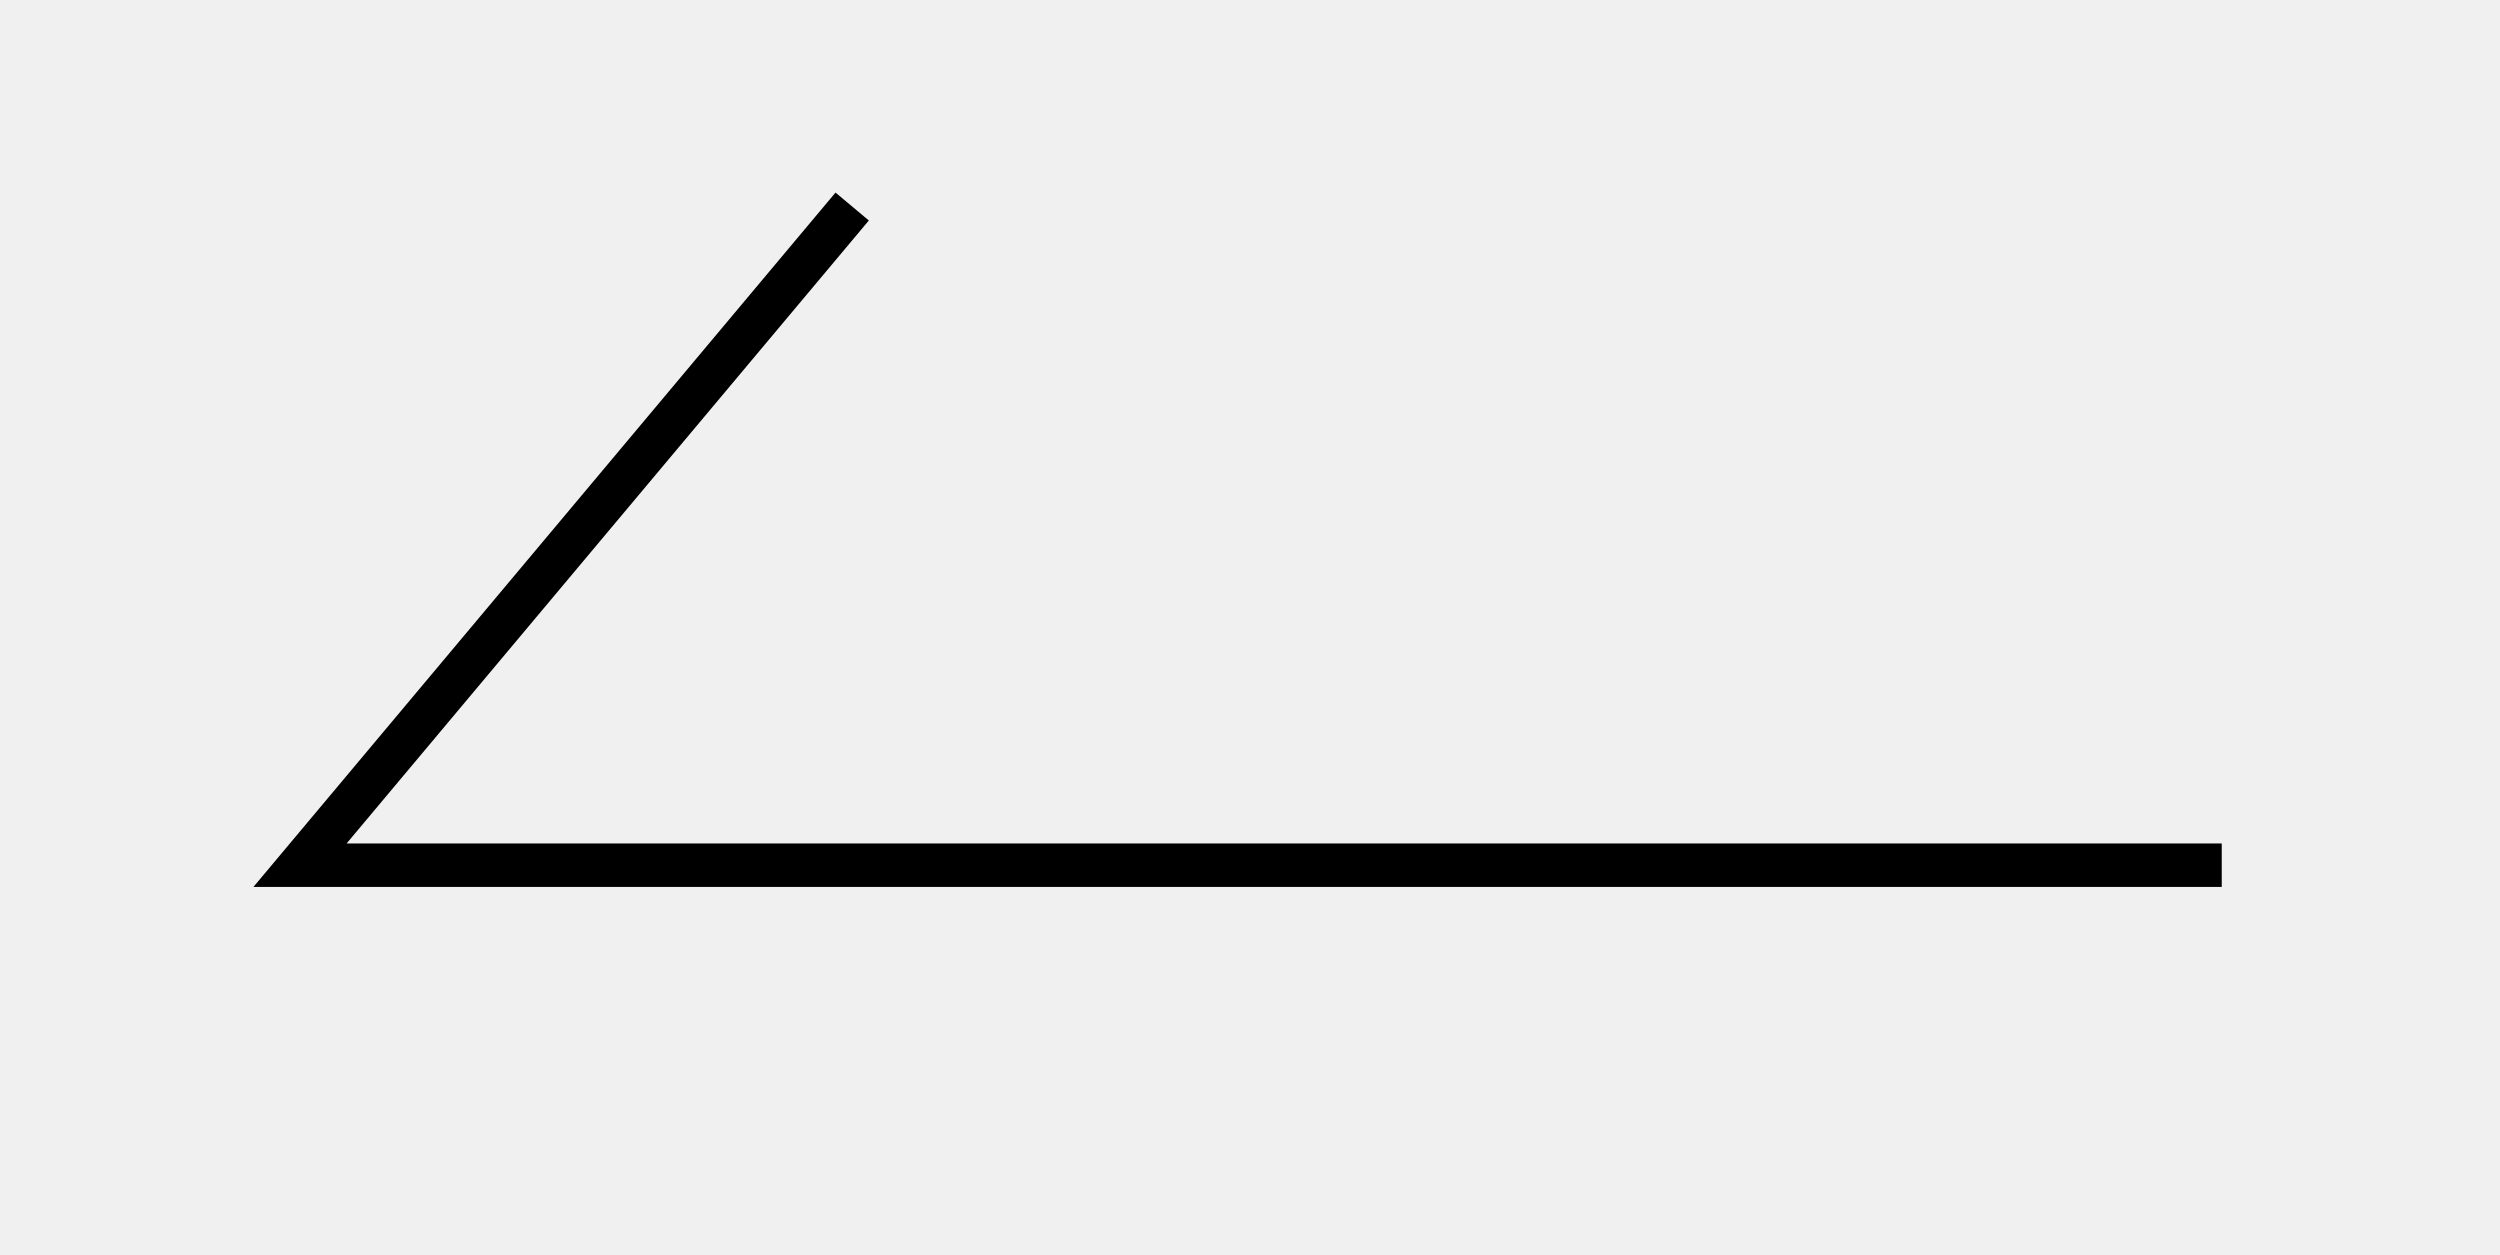
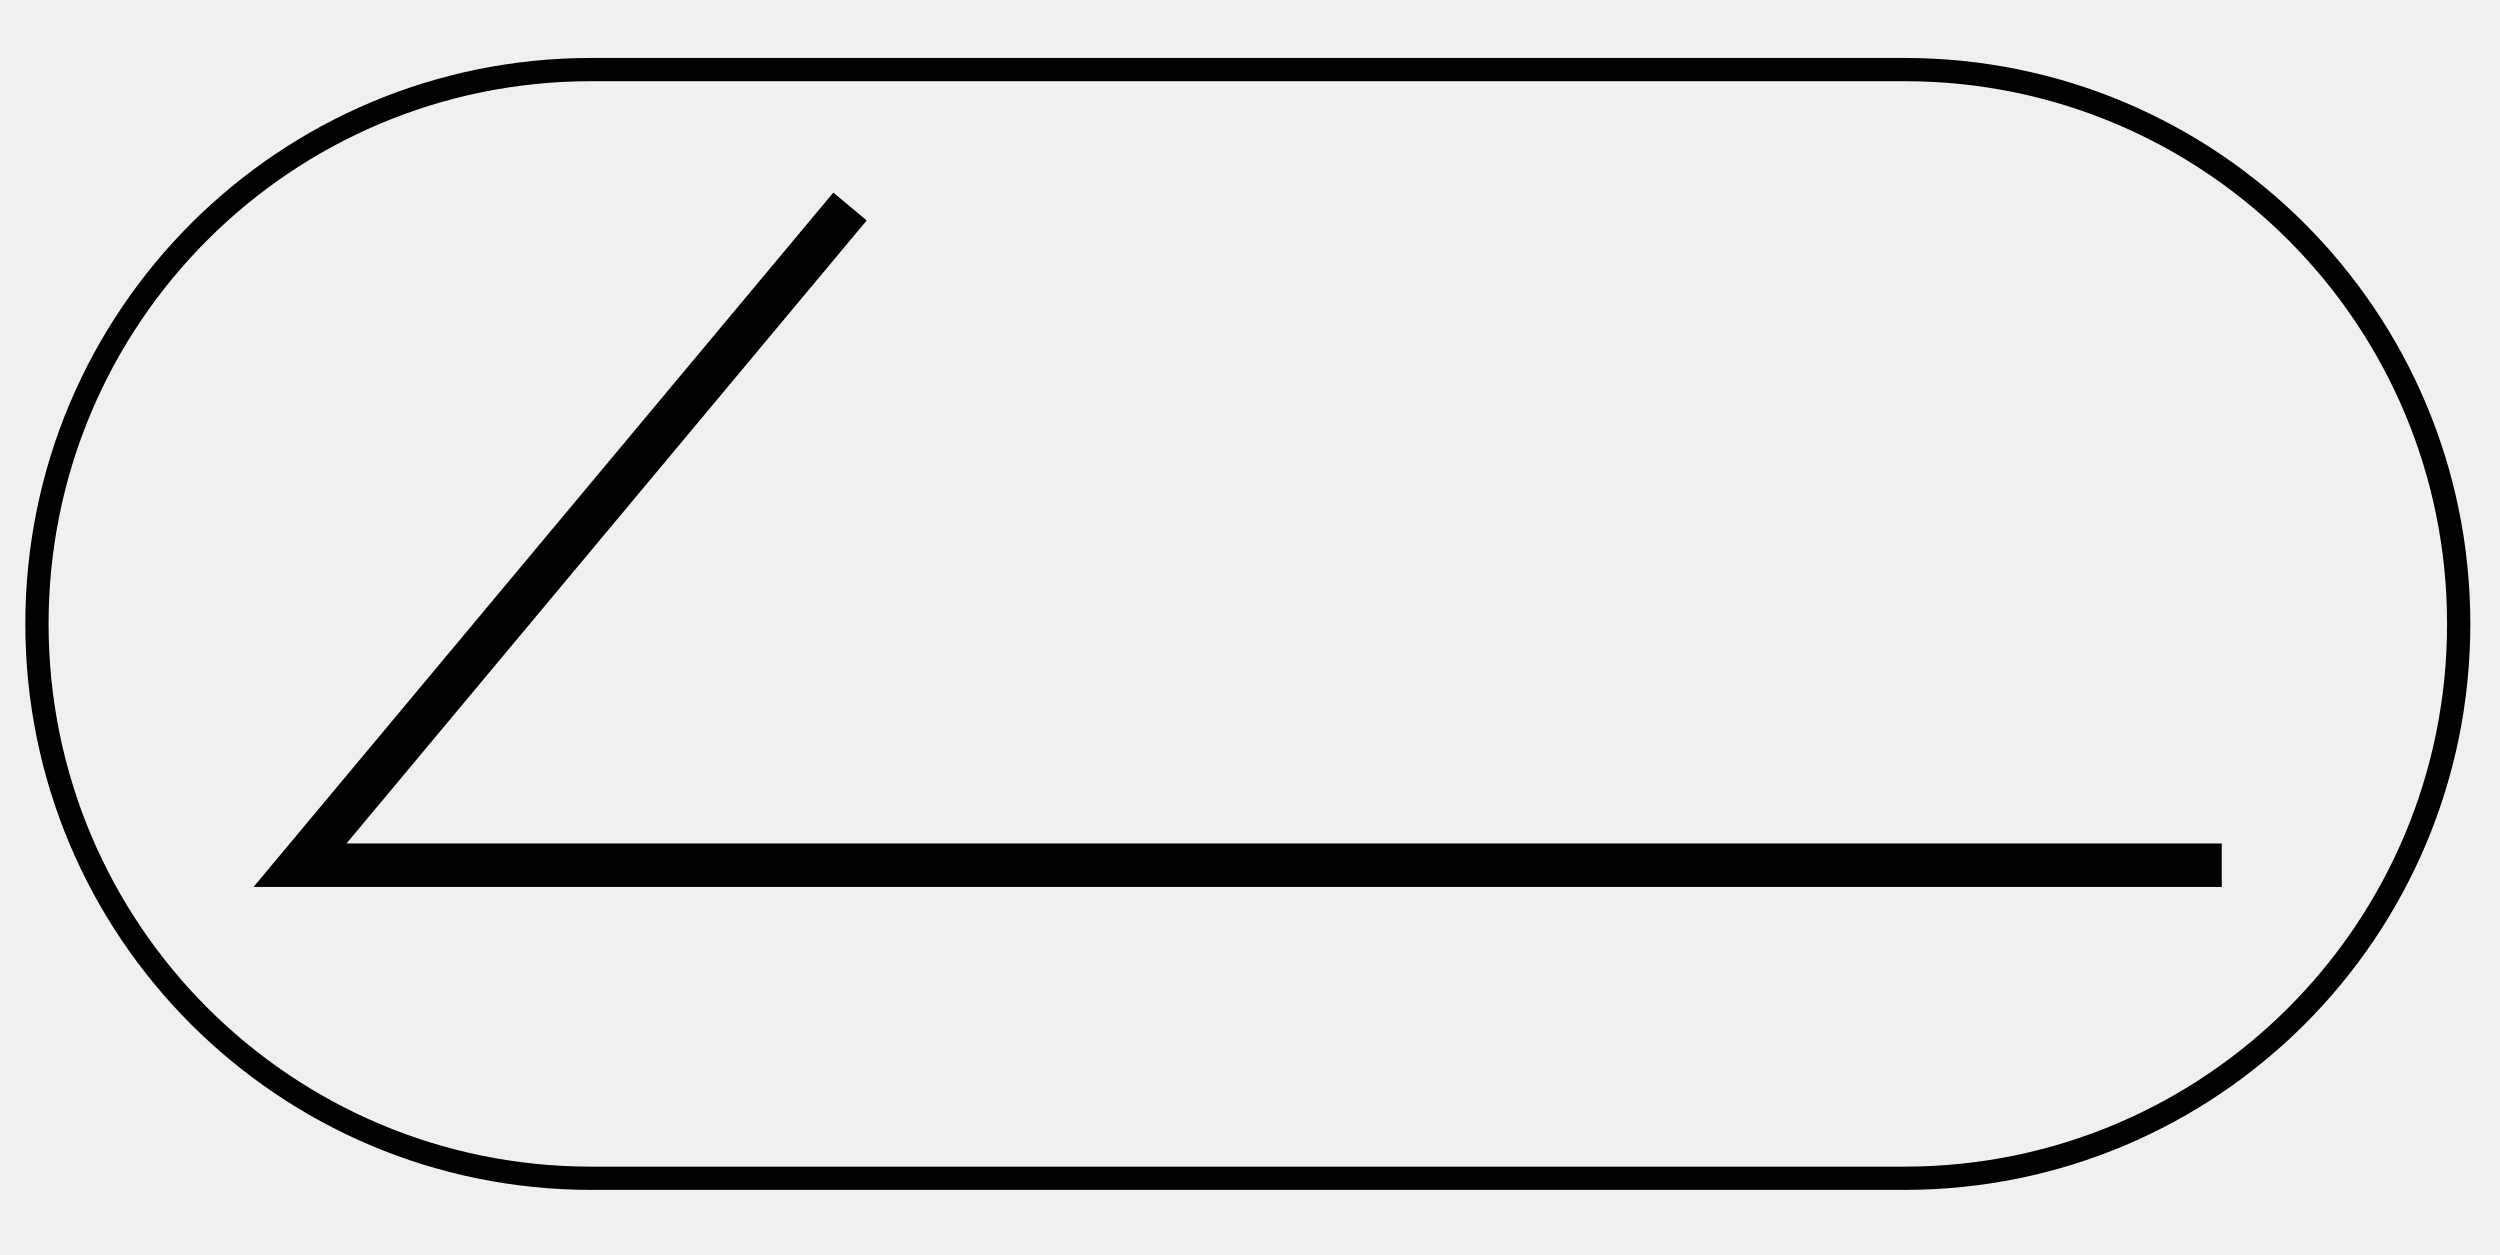
<svg xmlns="http://www.w3.org/2000/svg" version="1.1" id="圖層_1" x="0px" y="0px" viewBox="0 0 115 57.7" style="enable-background:new 0 0 115 57.7;" xml:space="preserve">
  <style type="text/css">
- 	.st0{fill:#EADAC5;}
- 	.st1{fill:#3358A2;}
- 	.st2{fill:#D5D5D5;}
- 	.st3{fill:#DBAC7F;stroke:#040000;stroke-linecap:round;stroke-linejoin:round;stroke-miterlimit:10;}
- 	.st4{fill:#DBAC7F;}
- 	.st5{fill:#040000;}
- 	.st6{fill:none;stroke:#040000;stroke-linecap:round;stroke-linejoin:round;stroke-miterlimit:10;}
- 	.st7{fill:#A87979;}
- 	.st8{fill:#A87979;stroke:#040000;stroke-miterlimit:10;}
- 	.st9{fill:#D2DBE0;stroke:#040000;stroke-miterlimit:10;}
- 	.st10{fill:#61473A;stroke:#040000;stroke-miterlimit:10;}
- 	.st11{fill:#22767F;}
- 	.st12{fill:#FFFFFF;}
- 	.st13{fill:#DBA777;stroke:#000000;stroke-width:0.864;stroke-miterlimit:10;}
- 	.st14{fill:#B98352;stroke:#000000;stroke-width:0.864;stroke-miterlimit:10;}
- 	.st15{fill:none;stroke:#000000;stroke-width:0.789;stroke-miterlimit:10;}
- 	.st16{fill:#313535;stroke:#040000;stroke-linecap:round;stroke-linejoin:round;stroke-miterlimit:10;}
- 	.st17{fill:#FFFFFF;stroke:#FFFFFF;stroke-width:0.839;stroke-miterlimit:10;}
- 	.st18{fill:#FFA486;}
- 	.st19{fill:#FFA486;stroke:#000000;stroke-miterlimit:10;}
- 	.st20{fill:#F7EBEB;stroke:#000000;stroke-miterlimit:10;}
- 	.st21{fill:#36303A;}
- 	.st22{fill:#6A433E;stroke:#000000;stroke-miterlimit:10;}
- 	.st23{fill:#FFA99B;stroke:#000000;stroke-miterlimit:10;}
- 	.st24{fill:#6A433E;}
- 	.st25{fill:#FFFFFF;stroke:#000000;stroke-linecap:round;stroke-linejoin:round;stroke-miterlimit:10;}
- 	.st26{fill:#F4EB73;stroke:#000000;stroke-miterlimit:10;}
- 	.st27{fill:#FFA99B;stroke:#000000;stroke-linecap:round;stroke-linejoin:round;stroke-miterlimit:10;}
- 	.st28{fill:#D96252;}
- 	.st29{fill:#D96252;stroke:#000000;stroke-miterlimit:10;}
- 	.st30{fill:#FFA486;stroke:#000000;stroke-width:1.077;stroke-linecap:round;stroke-linejoin:round;stroke-miterlimit:10;}
- 	.st31{fill:#EFD2AA;}
- 	.st32{fill:#36303A;stroke:#000000;stroke-miterlimit:10;}
- 	.st33{fill:#86524D;stroke:#000000;stroke-miterlimit:10;}
- 	.st34{fill:#86524D;}
- 	.st35{fill:#6F5E68;stroke:#000000;stroke-miterlimit:10;}
- 	.st36{fill:#E9E9E9;stroke:#000000;stroke-width:1.055;stroke-miterlimit:10;}
- 	.st37{fill:#537A95;stroke:#000000;stroke-width:1.055;stroke-miterlimit:10;}
- 	.st38{fill:none;stroke:#000000;stroke-linecap:round;stroke-linejoin:round;stroke-miterlimit:10;}
- 	.st39{stroke:#000000;stroke-width:0.801;stroke-miterlimit:10;}
- 	.st40{fill:#1A1817;stroke:#000000;stroke-width:0.801;stroke-miterlimit:10;}
- 	.st41{fill:#FFC856;stroke:#000000;stroke-width:0.801;stroke-miterlimit:10;}
- 	.st42{fill:#FAFBF7;stroke:#000000;stroke-width:0.801;stroke-miterlimit:10;}
- 	.st43{fill:#928985;stroke:#000000;stroke-width:0.801;stroke-miterlimit:10;}
- 	.st44{fill:#0D0D0D;stroke:#000000;stroke-width:0.801;stroke-miterlimit:10;}
- 	.st45{fill:#515151;}
- 	.st46{fill:#9B3635;}
- 	.st47{fill:#DCB2CD;}
- 	.st48{fill:#FFFFFF;stroke:#040000;stroke-linecap:round;stroke-linejoin:round;stroke-miterlimit:10;}
- 	.st49{fill:#75A1A4;stroke:#040000;stroke-miterlimit:10;}
- 	.st50{fill:#2F6A6E;stroke:#040000;stroke-miterlimit:10;}
- 	.st51{fill:#D0B3C7;stroke:#040000;stroke-miterlimit:10;}
- 	.st52{fill:#AF959A;stroke:#040000;stroke-miterlimit:10;}
- 	.st53{fill:#FFFFFF;stroke:#040000;stroke-width:0.972;stroke-linecap:round;stroke-linejoin:round;stroke-miterlimit:10;}
- 	.st54{fill:#5C866F;stroke:#040000;stroke-width:0.75;stroke-miterlimit:10;}
- 	.st55{fill:#97B4A4;stroke:#040000;stroke-width:0.75;stroke-miterlimit:10;}
- 	.st56{fill:#789D87;stroke:#040000;stroke-width:0.75;stroke-miterlimit:10;}
- 	.st57{stroke:#000000;stroke-width:30;stroke-linecap:round;stroke-linejoin:round;stroke-miterlimit:10;}
- 	.st58{fill:none;stroke:#000000;stroke-width:30;stroke-linecap:round;stroke-linejoin:round;stroke-miterlimit:10;}
- 	.st59{fill:#F8D6BC;stroke:#040000;stroke-miterlimit:10;}
- 	.st60{fill:#E6B282;stroke:#040000;stroke-miterlimit:10;}
- 	.st61{fill:#FFE5CF;stroke:#040000;stroke-width:0.725;stroke-miterlimit:10;}
- 	.st62{fill:#938862;stroke:#040000;stroke-width:0.725;stroke-miterlimit:10;}
- 	.st63{fill:#98B3C8;stroke:#040000;stroke-width:0.725;stroke-miterlimit:10;}
- 	.st64{fill:#FFFFFF;stroke:#040000;stroke-width:0.725;stroke-miterlimit:10;}
- 	.st65{fill:#F7EEE9;stroke:#040000;stroke-width:0.725;stroke-miterlimit:10;}
- 	.st66{fill:#FC8A89;stroke:#040000;stroke-width:0.725;stroke-miterlimit:10;}
- 	.st67{fill:#FFBB57;stroke:#040000;stroke-width:0.725;stroke-miterlimit:10;}
- 	.st68{fill:#E7AD56;stroke:#040000;stroke-width:0.725;stroke-miterlimit:10;}
- 	.st69{fill:#E6B282;stroke:#040000;stroke-width:0.725;stroke-miterlimit:10;}
- 	.st70{fill:#F4DDBE;stroke:#040000;stroke-width:0.75;stroke-miterlimit:10;}
- 	.st71{fill:#FFA99B;stroke:#040000;stroke-width:0.75;stroke-miterlimit:10;}
- 	.st72{fill:#36303A;stroke:#040000;stroke-width:0.75;stroke-miterlimit:10;}
- 	.st73{fill:#554E59;}
- 	.st74{opacity:0.54;fill:#F7EBEB;}
- 	.st75{fill:#6A433E;stroke:#040000;stroke-width:0.75;stroke-miterlimit:10;}
- 	.st76{fill:#FFA99B;stroke:#040000;stroke-width:0.75;stroke-linecap:round;stroke-linejoin:round;stroke-miterlimit:10;}
- 	.st77{fill:#020202;}
- 	.st78{fill:#DB9A7D;stroke:#040000;stroke-width:0.75;stroke-miterlimit:10;}
- 	.st79{fill:#6F5E68;stroke:#040000;stroke-width:0.75;stroke-miterlimit:10;}
- 	.st80{fill:#FFA99B;}
- 	.st81{fill:#DD6A5B;stroke:#040000;stroke-width:0.5;stroke-miterlimit:10;}
- 	.st82{fill:#EFD2AA;stroke:#040000;stroke-width:0.5;stroke-miterlimit:10;}
- 	.st83{fill:#FFFFFF;stroke:#040000;stroke-width:0.5;stroke-miterlimit:10;}
- 	.st84{fill:#E2C295;stroke:#040000;stroke-width:0.5;stroke-miterlimit:10;}
- 	.st85{fill:#F7EBEB;stroke:#040000;stroke-width:0.5;stroke-miterlimit:10;}
- 	.st86{fill:#6F5E68;stroke:#040000;stroke-width:0.75;stroke-linecap:round;stroke-linejoin:round;stroke-miterlimit:10;}
- 	.st87{fill:#DB9A7D;}
- 	.st88{fill:#DD6A5B;stroke:#040000;stroke-width:0.75;stroke-miterlimit:10;}
- 	.st89{fill:#FFFFFF;stroke:#040000;stroke-width:0.75;stroke-miterlimit:10;}
- 	.st90{fill:#7B94B9;stroke:#040000;stroke-width:0.75;stroke-miterlimit:10;}
- 	.st91{fill:#6F5E61;stroke:#000000;stroke-width:1.152;stroke-miterlimit:10;}
- 	.st92{fill:#DFCEC6;stroke:#000000;stroke-width:1.152;stroke-miterlimit:10;}
- 	.st93{fill:#36303A;stroke:#000000;stroke-width:1.152;stroke-miterlimit:10;}
- 	.st94{fill:#36303A;stroke:#000000;stroke-width:1.335;stroke-miterlimit:10;}
- 	.st95{fill:#F7EFEB;stroke:#000000;stroke-width:1.335;stroke-miterlimit:10;}
- 	.st96{fill:#6F5E61;stroke:#000000;stroke-width:1.152;stroke-linecap:round;stroke-linejoin:round;stroke-miterlimit:10;}
- 	.st97{fill:#36303A;stroke:#000000;stroke-width:1.152;stroke-linecap:round;stroke-linejoin:round;stroke-miterlimit:10;}
- 	.st98{fill:#D0D0D0;stroke:#000000;stroke-width:1.152;stroke-linecap:round;stroke-linejoin:round;stroke-miterlimit:10;}
- 	.st99{fill:#905851;stroke:#000000;stroke-width:1.152;stroke-miterlimit:10;}
- 	.st100{fill:#F4D1B4;stroke:#000000;stroke-width:1.152;stroke-miterlimit:10;}
- 	.st101{fill:#F7EFEB;}
- 	.st102{fill:#733832;stroke:#000000;stroke-width:1.152;stroke-miterlimit:10;}
- 	.st103{fill:#DBA777;stroke:#000000;stroke-width:1.152;stroke-miterlimit:10;}
- 	.st104{fill:#DBA777;}
- 	.st105{fill:#905851;}
- 	.st106{fill:#E7E7E7;stroke:#000000;stroke-linecap:round;stroke-linejoin:round;stroke-miterlimit:10;}
- 	.st107{fill:#954039;}
- 	.st108{fill:none;stroke:#000000;stroke-width:1.273;stroke-linecap:round;stroke-linejoin:round;stroke-miterlimit:10;}
- 	.st109{fill:#954039;stroke:#000000;stroke-miterlimit:10;}
- 	.st110{fill:#905851;stroke:#000000;stroke-width:1.152;stroke-linecap:round;stroke-linejoin:round;stroke-miterlimit:10;}
- 	.st111{fill:#ACABA9;stroke:#000000;stroke-miterlimit:10;}
- 	.st112{fill:#020202;stroke:#000000;stroke-miterlimit:10;}
- 	.st113{clip-path:url(#SVGID_2_);}
- 	.st114{fill:#FFFFFF;stroke:#040000;stroke-width:1.105;stroke-miterlimit:10;}
- 	.st115{fill:#FFFFFF;stroke:#040000;stroke-width:1.105;stroke-linecap:round;stroke-linejoin:round;stroke-miterlimit:10;}
- 	.st116{fill:#F3F3F3;stroke:#040000;stroke-width:1.105;stroke-linecap:round;stroke-linejoin:round;stroke-miterlimit:10;}
- 	.st117{fill:#C5C5C5;stroke:#040000;stroke-width:1.105;stroke-linecap:round;stroke-linejoin:round;stroke-miterlimit:10;}
- 	.st118{clip-path:url(#SVGID_4_);}
- 	.st119{fill:#D7B579;stroke:#040000;stroke-width:1.105;stroke-linecap:round;stroke-linejoin:round;stroke-miterlimit:10;}
- 	.st120{fill:#131414;stroke:#040000;stroke-width:1.105;stroke-linecap:round;stroke-linejoin:round;stroke-miterlimit:10;}
- 	.st121{fill:#3B3F3F;stroke:#040000;stroke-width:1.105;stroke-linecap:round;stroke-linejoin:round;stroke-miterlimit:10;}
- 	.st122{fill:#D7B579;stroke:#040000;stroke-width:1.105;stroke-miterlimit:10;}
- 	.st123{fill:#EAEAEA;}
- 	.st124{opacity:0.5;fill:#FFFFFF;}
- 	.st125{fill:#966E6E;stroke:#040000;stroke-miterlimit:10;}
- 	.st126{fill:#2B1D1D;}
- 	.st127{fill:#522E2E;}
- 	.st128{clip-path:url(#SVGID_8_);}
- 	.st129{fill:#FFFFFF;stroke:#000000;stroke-miterlimit:10;}
- 	.st130{fill:#22767F;stroke:#000000;stroke-width:0.856;stroke-miterlimit:10;}
- 	.st131{fill:none;stroke:#000000;stroke-width:0.856;stroke-miterlimit:10;}
- 	.st132{fill:#F7F0F0;stroke:#000000;stroke-miterlimit:10;}
- 	.st133{fill:#666666;stroke:#666666;stroke-miterlimit:10;}
- 	.st134{fill:#DD6A5B;stroke:#000000;stroke-linecap:round;stroke-linejoin:round;stroke-miterlimit:10;}
- 	.st135{fill:#98B3C8;stroke:#000000;stroke-linecap:round;stroke-linejoin:round;stroke-miterlimit:10;}
- 	.st136{fill:#75A2A5;stroke:#000000;stroke-width:1.082;stroke-miterlimit:10;}
- 	.st137{fill:#2F6A6E;stroke:#000000;stroke-width:1.082;stroke-miterlimit:10;}
- 	.st138{fill:#382732;stroke:#000000;stroke-width:1.082;stroke-miterlimit:10;}
- 	.st139{fill:#FFFFFF;stroke:#000000;stroke-width:1.082;stroke-miterlimit:10;}
- 	.st140{clip-path:url(#SVGID_12_);}
- 	.st141{fill:#EFDBBF;stroke:#000000;stroke-miterlimit:10;}
- 	.st142{fill:#98B3C8;stroke:#000000;stroke-miterlimit:10;}
- 	.st143{fill:#F7F0F0;stroke:#000000;stroke-width:1.676;stroke-miterlimit:10;}
- 	.st144{fill:none;stroke:#000000;stroke-width:2;stroke-miterlimit:10;}
- 	.st145{fill:#FFFFFF;stroke:#000000;stroke-width:2;stroke-linecap:round;stroke-linejoin:round;stroke-miterlimit:10;}
- 	.st146{opacity:0.5;fill:#479CA0;}
- 	.st147{clip-path:url(#SVGID_16_);}
- 	.st148{fill:#D5D5D5;stroke:#000000;stroke-width:0.856;stroke-miterlimit:10;}
- 	.st149{fill:#E5E5E5;stroke:#E5E5E5;stroke-miterlimit:10;}
- 	.st150{fill:#D7B579;stroke:#000000;stroke-linecap:round;stroke-linejoin:round;stroke-miterlimit:10;}
- 	.st151{clip-path:url(#SVGID_20_);}
- 	.st152{fill:#CE7C78;stroke:#000000;stroke-miterlimit:10;}
- 	.st153{fill:#D7B579;stroke:#000000;stroke-miterlimit:10;}
- 	.st154{fill:#D8D8D8;stroke:#000000;stroke-width:2.17;stroke-miterlimit:10;}
- 	.st155{fill:#0D0D0D;stroke:#000000;stroke-width:0.75;stroke-miterlimit:10;}
- 	.st156{fill:#FFC956;stroke:#000000;stroke-width:0.75;stroke-miterlimit:10;}
- 	.st157{fill:#FBFCF8;stroke:#000000;stroke-width:0.75;stroke-miterlimit:10;}
- 	.st158{fill:#1A1817;stroke:#000000;stroke-width:0.75;stroke-miterlimit:10;}
- 	.st159{fill:#938A86;stroke:#000000;stroke-width:0.75;stroke-miterlimit:10;}
- 	.st160{stroke:#000000;stroke-width:0.75;stroke-miterlimit:10;}
- 	.st161{fill:#938862;stroke:#040000;stroke-width:0.871;stroke-miterlimit:10;}
- 	.st162{fill:#736638;stroke:#040000;stroke-width:0.871;stroke-miterlimit:10;}
- 	.st163{fill:#97B4A4;stroke:#000000;stroke-linecap:round;stroke-linejoin:round;stroke-miterlimit:10;}
- 	.st164{fill:#789D87;stroke:#000000;stroke-linecap:round;stroke-linejoin:round;stroke-miterlimit:10;}
- 	.st165{fill:#905851;stroke:#000000;stroke-linecap:round;stroke-linejoin:round;stroke-miterlimit:10;}
- 	.st166{fill:#DFCEC6;stroke:#000000;stroke-linecap:round;stroke-linejoin:round;stroke-miterlimit:10;}
- 	.st167{fill:#B0969B;stroke:#000000;stroke-width:3;stroke-miterlimit:10;}
- 	.st168{fill:#6F5E61;stroke:#000000;stroke-width:1.365;stroke-miterlimit:10;}
- 	.st169{fill:#DFCEC6;stroke:#000000;stroke-width:1.365;stroke-miterlimit:10;}
- 	.st170{fill:#36303A;stroke:#000000;stroke-width:1.365;stroke-miterlimit:10;}
- 	.st171{fill:#36303A;stroke:#000000;stroke-linecap:round;stroke-linejoin:round;stroke-miterlimit:10;}
- 	.st172{fill:#F2E9EE;stroke:#000000;stroke-linecap:round;stroke-linejoin:round;stroke-miterlimit:10;}
- 	.st173{fill:#C1817E;stroke:#000000;stroke-width:0.615;stroke-miterlimit:10;}
- 	.st174{fill:#ACABA9;stroke:#000000;stroke-width:0.615;stroke-miterlimit:10;}
- 	.st175{fill:#020202;stroke:#000000;stroke-width:0.615;stroke-miterlimit:10;}
- 	.st176{fill:#61372B;}
- 	.st177{fill:#E5B891;stroke:#040000;stroke-miterlimit:10;}
- 	.st178{fill:#DFB69E;stroke:#040000;stroke-width:0.728;stroke-miterlimit:10;}
- 	.st179{fill:#A56656;stroke:#040000;stroke-width:0.962;stroke-miterlimit:10;}
- 	.st180{fill:#FFA486;stroke:#000000;stroke-width:0.909;stroke-miterlimit:10;}
- 	.st181{fill:#382732;stroke:#000000;stroke-width:0.789;stroke-miterlimit:10;}
- 	.st182{fill:#382732;}
- 	.st183{fill:#FF9975;}
- 	.st184{fill:#6F5E61;stroke:#000000;stroke-width:0.789;stroke-miterlimit:10;}
- 	.st185{fill:none;stroke:#040000;stroke-miterlimit:10;}
- 	.st186{fill:#313535;stroke:#040000;stroke-width:1.006;stroke-linecap:round;stroke-linejoin:round;stroke-miterlimit:10;}
- 	.st187{fill:#FFFFFF;stroke:#FFFFFF;stroke-width:0.845;stroke-miterlimit:10;}
- 	.st188{fill:#FFFFFF;stroke:#000000;stroke-width:0.789;stroke-miterlimit:10;}
- 	.st189{fill:#86524D;stroke:#000000;stroke-width:0.909;stroke-miterlimit:10;}
- 	.st190{fill:#FFFFFF;stroke:#000000;stroke-width:0.909;stroke-linecap:round;stroke-linejoin:round;stroke-miterlimit:10;}
- 	.st191{fill:#36303A;stroke:#000000;stroke-width:0.789;stroke-miterlimit:10;}
- 	.st192{fill:#6A433E;stroke:#000000;stroke-width:0.88;stroke-miterlimit:10;}
- 	.st193{fill:#FFA99B;stroke:#000000;stroke-width:0.88;stroke-miterlimit:10;}
- 	.st194{fill:#FFFFFF;stroke:#000000;stroke-width:0.88;stroke-linecap:round;stroke-linejoin:round;stroke-miterlimit:10;}
- 	.st195{fill:#FFA99B;stroke:#000000;stroke-width:0.88;stroke-linecap:round;stroke-linejoin:round;stroke-miterlimit:10;}
- 	.st196{fill:#E9E9E9;stroke:#000000;stroke-width:0.833;stroke-miterlimit:10;}
- 	.st197{fill:#537A95;stroke:#000000;stroke-width:0.833;stroke-miterlimit:10;}
- 	.st198{fill:#FF9975;stroke:#000000;stroke-width:0.789;stroke-miterlimit:10;}
- 	.st199{fill:#EFDBBF;stroke:#000000;stroke-width:0.789;stroke-miterlimit:10;}
- 	.st200{fill:#AF959A;stroke:#000000;stroke-linecap:round;stroke-linejoin:round;stroke-miterlimit:10;}
- 	.st201{fill:#AF959A;}
- 	.st202{fill:#FFA486;stroke:#000000;stroke-width:0.795;stroke-miterlimit:10;}
- 	.st203{fill:#382732;stroke:#000000;stroke-width:0.69;stroke-miterlimit:10;}
- 	.st204{fill:#6F5E61;stroke:#000000;stroke-width:0.69;stroke-miterlimit:10;}
- 	.st205{fill:none;stroke:#040000;stroke-width:0.874;stroke-miterlimit:10;}
- 	.st206{fill:#313535;stroke:#040000;stroke-width:1.091;stroke-linecap:round;stroke-linejoin:round;stroke-miterlimit:10;}
- 	.st207{fill:#FFFFFF;stroke:#FFFFFF;stroke-width:0.915;stroke-miterlimit:10;}
- 	.st208{fill:#FFFFFF;stroke:#000000;stroke-width:0.69;stroke-miterlimit:10;}
- 	.st209{fill:#86524D;stroke:#000000;stroke-width:0.795;stroke-miterlimit:10;}
- 	.st210{fill:#FFFFFF;stroke:#000000;stroke-width:0.795;stroke-linecap:round;stroke-linejoin:round;stroke-miterlimit:10;}
- 	.st211{fill:#36303A;stroke:#000000;stroke-width:0.69;stroke-miterlimit:10;}
- 	.st212{fill:#E9E9E9;stroke:#000000;stroke-width:1.099;stroke-miterlimit:10;}
- 	.st213{fill:#537A95;stroke:#000000;stroke-width:1.099;stroke-miterlimit:10;}
- 	.st214{fill:#FFA486;stroke:#000000;stroke-width:1.387;stroke-linecap:round;stroke-linejoin:round;stroke-miterlimit:10;}
- 	.st215{stroke:#000000;stroke-width:1.514;stroke-miterlimit:10;}
- 	.st216{fill:#1A1817;stroke:#000000;stroke-width:1.514;stroke-miterlimit:10;}
- 	.st217{fill:#FFC856;stroke:#000000;stroke-width:1.514;stroke-miterlimit:10;}
- 	.st218{fill:#FAFBF7;stroke:#000000;stroke-width:1.514;stroke-miterlimit:10;}
- 	.st219{fill:#928985;stroke:#000000;stroke-width:1.514;stroke-miterlimit:10;}
- 	.st220{fill:#0D0D0D;stroke:#000000;stroke-width:1.514;stroke-miterlimit:10;}
- 	.st221{fill:#36303A;stroke:#000000;stroke-width:2.296;stroke-miterlimit:10;}
- 	.st222{fill:#F7EFEB;stroke:#000000;stroke-width:2.296;stroke-miterlimit:10;}
- 	.st223{fill:#954039;stroke:#000000;stroke-width:1.72;stroke-miterlimit:10;}
- 	.st224{fill:#ACABA9;stroke:#000000;stroke-width:1.72;stroke-miterlimit:10;}
- 	.st225{fill:#020202;stroke:#000000;stroke-width:1.72;stroke-miterlimit:10;}
- 	.st226{fill:#905851;stroke:#000000;stroke-width:1.982;stroke-miterlimit:10;}
- 	.st227{fill:#F4D1B4;stroke:#000000;stroke-width:1.982;stroke-miterlimit:10;}
- 	.st228{fill:#36303A;stroke:#000000;stroke-width:1.982;stroke-miterlimit:10;}
- 	.st229{fill:#733832;stroke:#000000;stroke-width:1.982;stroke-miterlimit:10;}
- 	.st230{fill:#DFCEC6;stroke:#000000;stroke-width:1.982;stroke-miterlimit:10;}
- 	.st231{fill:#DBA777;stroke:#000000;stroke-width:1.982;stroke-miterlimit:10;}
- 	.st232{fill:#E7E7E7;stroke:#000000;stroke-width:1.72;stroke-linecap:round;stroke-linejoin:round;stroke-miterlimit:10;}
- 	.st233{fill:#FFFFFF;stroke:#000000;stroke-width:1.72;stroke-linecap:round;stroke-linejoin:round;stroke-miterlimit:10;}
- 	.st234{fill:none;stroke:#000000;stroke-width:2.189;stroke-linecap:round;stroke-linejoin:round;stroke-miterlimit:10;}
- 	.st235{fill:#905851;stroke:#000000;stroke-width:1.982;stroke-linecap:round;stroke-linejoin:round;stroke-miterlimit:10;}
- 	.st236{fill:#FFFFFF;stroke:#040000;stroke-width:2.318;stroke-linecap:round;stroke-linejoin:round;stroke-miterlimit:10;}
- 	.st237{fill:#75A1A4;stroke:#040000;stroke-width:2.318;stroke-miterlimit:10;}
- 	.st238{fill:#2F6A6E;stroke:#040000;stroke-width:2.318;stroke-miterlimit:10;}
- 	.st239{fill:#D0B3C7;stroke:#040000;stroke-width:2.318;stroke-miterlimit:10;}
- 	.st240{fill:#AF959A;stroke:#040000;stroke-width:2.318;stroke-miterlimit:10;}
- 	.st241{fill:none;stroke:#040000;stroke-width:2.318;stroke-linecap:round;stroke-linejoin:round;stroke-miterlimit:10;}
- 	.st242{fill:#FFFFFF;stroke:#040000;stroke-width:2.252;stroke-linecap:round;stroke-linejoin:round;stroke-miterlimit:10;}
- 	.st243{fill:#5C866F;stroke:#040000;stroke-width:1.738;stroke-miterlimit:10;}
- 	.st244{fill:#97B4A4;stroke:#040000;stroke-width:1.738;stroke-miterlimit:10;}
- 	.st245{fill:#789D87;stroke:#040000;stroke-width:1.738;stroke-miterlimit:10;}
- 	.st246{fill:#F8D6BC;stroke:#040000;stroke-width:1.46;stroke-miterlimit:10;}
- 	.st247{fill:#E6B282;stroke:#040000;stroke-width:1.46;stroke-miterlimit:10;}
- 	.st248{fill:#FFE5CF;stroke:#040000;stroke-width:1.304;stroke-miterlimit:10;}
- 	.st249{fill:#938862;stroke:#040000;stroke-width:1.304;stroke-miterlimit:10;}
- 	.st250{fill:#98B3C8;stroke:#040000;stroke-width:1.304;stroke-miterlimit:10;}
- 	.st251{fill:#FFFFFF;stroke:#040000;stroke-width:1.304;stroke-miterlimit:10;}
- 	.st252{fill:#F7EEE9;stroke:#040000;stroke-width:1.304;stroke-miterlimit:10;}
- 	.st253{fill:#FC8A89;stroke:#040000;stroke-width:1.304;stroke-miterlimit:10;}
- 	.st254{fill:#FFBB57;stroke:#040000;stroke-width:1.304;stroke-miterlimit:10;}
- 	.st255{fill:#E7AD56;stroke:#040000;stroke-width:1.304;stroke-miterlimit:10;}
- 	.st256{fill:#E6B282;stroke:#040000;stroke-width:1.304;stroke-miterlimit:10;}
- 	.st257{fill:#F4DDBE;stroke:#040000;stroke-width:1.349;stroke-miterlimit:10;}
- 	.st258{fill:#FFA99B;stroke:#040000;stroke-width:1.349;stroke-miterlimit:10;}
- 	.st259{fill:#36303A;stroke:#040000;stroke-width:1.349;stroke-miterlimit:10;}
- 	.st260{fill:#6A433E;stroke:#040000;stroke-width:1.349;stroke-miterlimit:10;}
- 	.st261{fill:#FFA99B;stroke:#040000;stroke-width:1.349;stroke-linecap:round;stroke-linejoin:round;stroke-miterlimit:10;}
- 	.st262{fill:#DB9A7D;stroke:#040000;stroke-width:1.349;stroke-miterlimit:10;}
- 	.st263{fill:#6F5E68;stroke:#040000;stroke-width:1.349;stroke-miterlimit:10;}
- 	.st264{fill:#DD6A5B;stroke:#040000;stroke-width:0.899;stroke-miterlimit:10;}
- 	.st265{fill:#EFD2AA;stroke:#040000;stroke-width:0.899;stroke-miterlimit:10;}
- 	.st266{fill:#FFFFFF;stroke:#040000;stroke-width:0.899;stroke-miterlimit:10;}
- 	.st267{fill:#E2C295;stroke:#040000;stroke-width:0.899;stroke-miterlimit:10;}
- 	.st268{fill:#F7EBEB;stroke:#040000;stroke-width:0.899;stroke-miterlimit:10;}
- 	.st269{fill:#6F5E68;stroke:#040000;stroke-width:1.349;stroke-linecap:round;stroke-linejoin:round;stroke-miterlimit:10;}
- 	.st270{fill:#DD6A5B;stroke:#040000;stroke-width:1.349;stroke-miterlimit:10;}
- 	.st271{fill:#FFFFFF;stroke:#040000;stroke-width:1.349;stroke-miterlimit:10;}
- 	.st272{fill:#7B94B9;stroke:#040000;stroke-width:1.349;stroke-miterlimit:10;}
- 	.st273{clip-path:url(#SVGID_22_);}
- 	.st274{fill:#FFFFFF;stroke:#040000;stroke-width:1.177;stroke-miterlimit:10;}
- 	.st275{fill:#FFFFFF;stroke:#040000;stroke-width:1.177;stroke-linecap:round;stroke-linejoin:round;stroke-miterlimit:10;}
- 	.st276{fill:#F3F3F3;stroke:#040000;stroke-width:1.177;stroke-linecap:round;stroke-linejoin:round;stroke-miterlimit:10;}
- 	.st277{fill:#C5C5C5;stroke:#040000;stroke-width:1.177;stroke-linecap:round;stroke-linejoin:round;stroke-miterlimit:10;}
- 	.st278{clip-path:url(#SVGID_24_);}
- 	.st279{fill:#D7B579;stroke:#040000;stroke-width:1.177;stroke-linecap:round;stroke-linejoin:round;stroke-miterlimit:10;}
- 	.st280{fill:#131414;stroke:#040000;stroke-width:1.177;stroke-linecap:round;stroke-linejoin:round;stroke-miterlimit:10;}
- 	.st281{fill:#3B3F3F;stroke:#040000;stroke-width:1.177;stroke-linecap:round;stroke-linejoin:round;stroke-miterlimit:10;}
- 	.st282{fill:#D7B579;stroke:#040000;stroke-width:1.177;stroke-miterlimit:10;}
+ 	.st0{fill:none;stroke:#000000;stroke-width:2;stroke-miterlimit:10;}
+ 	.st1{fill:none;stroke:#000000;stroke-width:1.069;stroke-miterlimit:10;}
</style>
-   <polyline class="st144" points="39.2,9.5 13.8,39.8 102.2,39.8 " />
+   <polyline class="st0" points="39.1,9.5 13.8,39.8 102.2,39.8 " />
+   <path class="st1" d="M87.6,54.2H27.2c-14.1,0-25.5-11.4-25.5-25.5v0c0-14.1,11.4-25.5,25.5-25.5h60.4c14.1,0,25.5,11.4,25.5,25.5v0  C113.1,42.8,101.7,54.2,87.6,54.2z" />
</svg>
